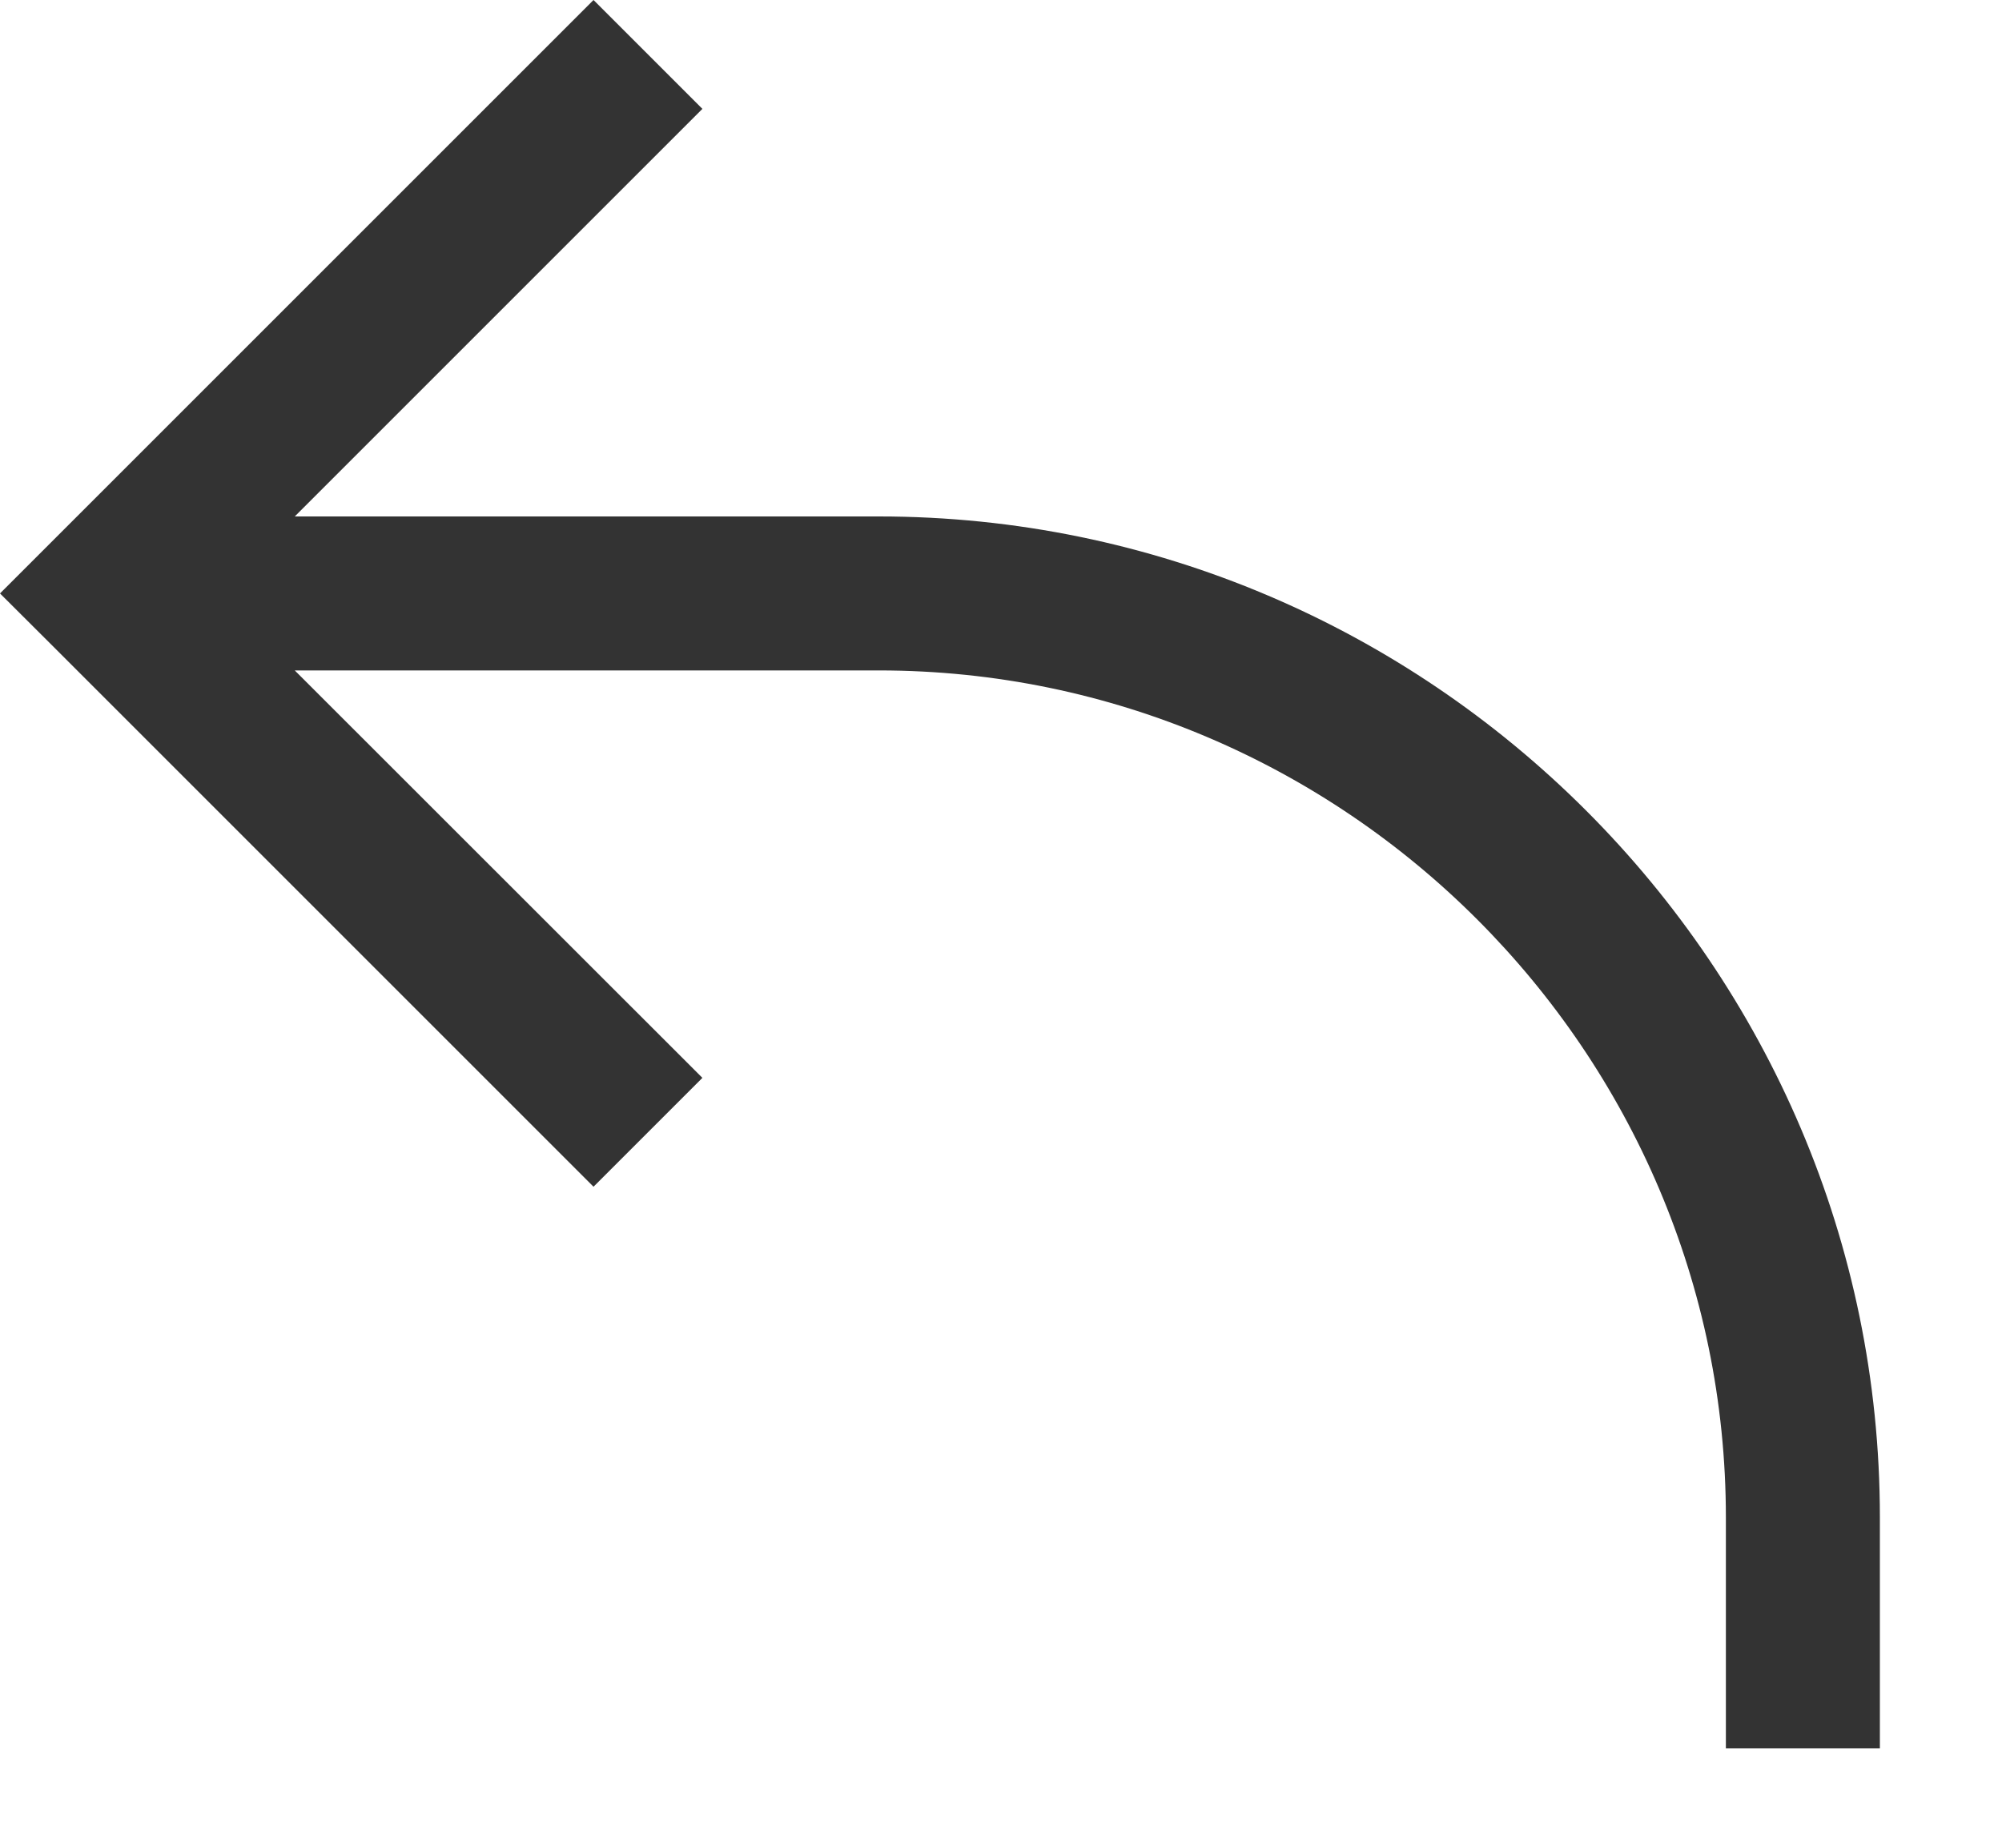
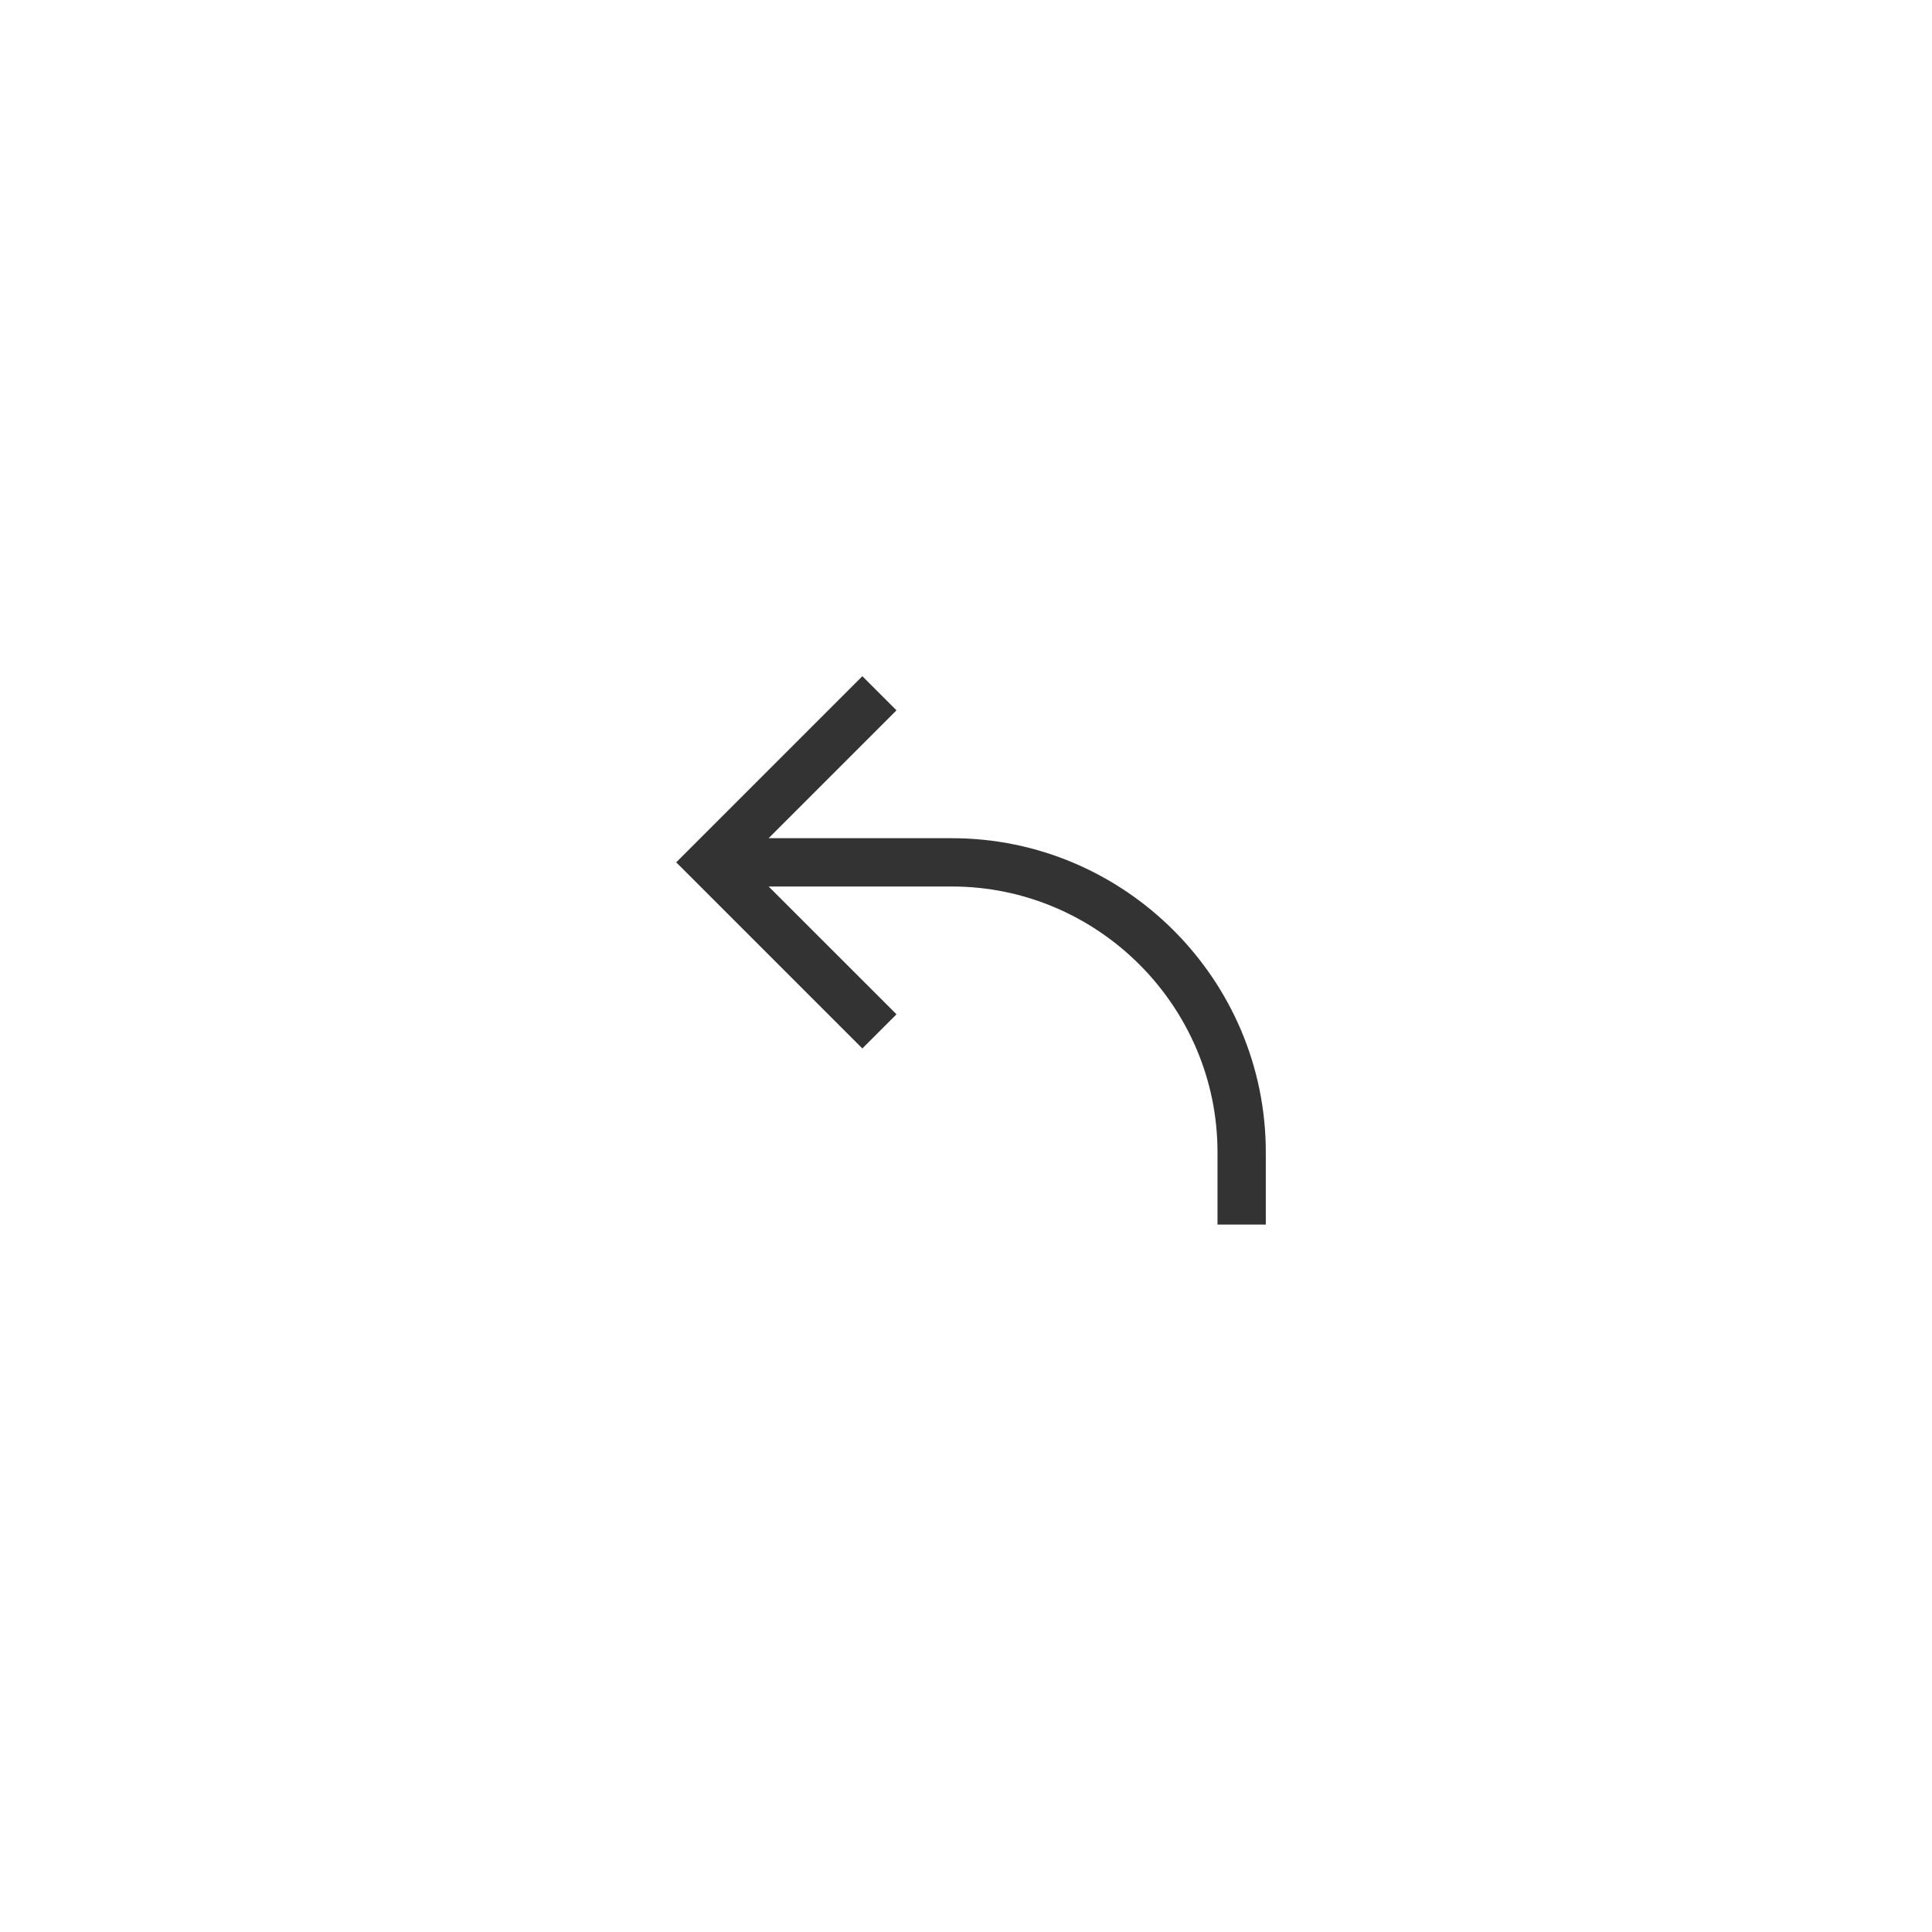
- <svg xmlns="http://www.w3.org/2000/svg" width="13" height="12" viewBox="0 0 13 12" fill="none">
-   <path fill-rule="evenodd" clip-rule="evenodd" d="M1.914 4.354L4.561 7L3.854 7.707L0.354 4.207L0 3.854L0.354 3.5L3.854 0L4.561 0.707L1.914 3.354L5.707 3.354C9.283 3.354 12.207 6.277 12.207 9.854L12.207 11.354H11.207L11.207 9.854C11.207 6.83 8.731 4.354 5.707 4.354H1.914Z" fill="black" fill-opacity="0.8" />
+ <svg xmlns="http://www.w3.org/2000/svg" width="40" height="40" viewBox="0 0 40 40" fill="none">
+   <path fill-rule="evenodd" clip-rule="evenodd" d="M15.914 18.354L18.561 21L17.854 21.707L14.354 18.207L14 17.854L14.354 17.5L17.854 14L18.561 14.707L15.914 17.354H19.707C23.283 17.354 26.207 20.277 26.207 23.854L26.207 25.354H25.207L25.207 23.854C25.207 20.83 22.731 18.354 19.707 18.354H15.914Z" fill="black" fill-opacity="0.8" />
</svg>
